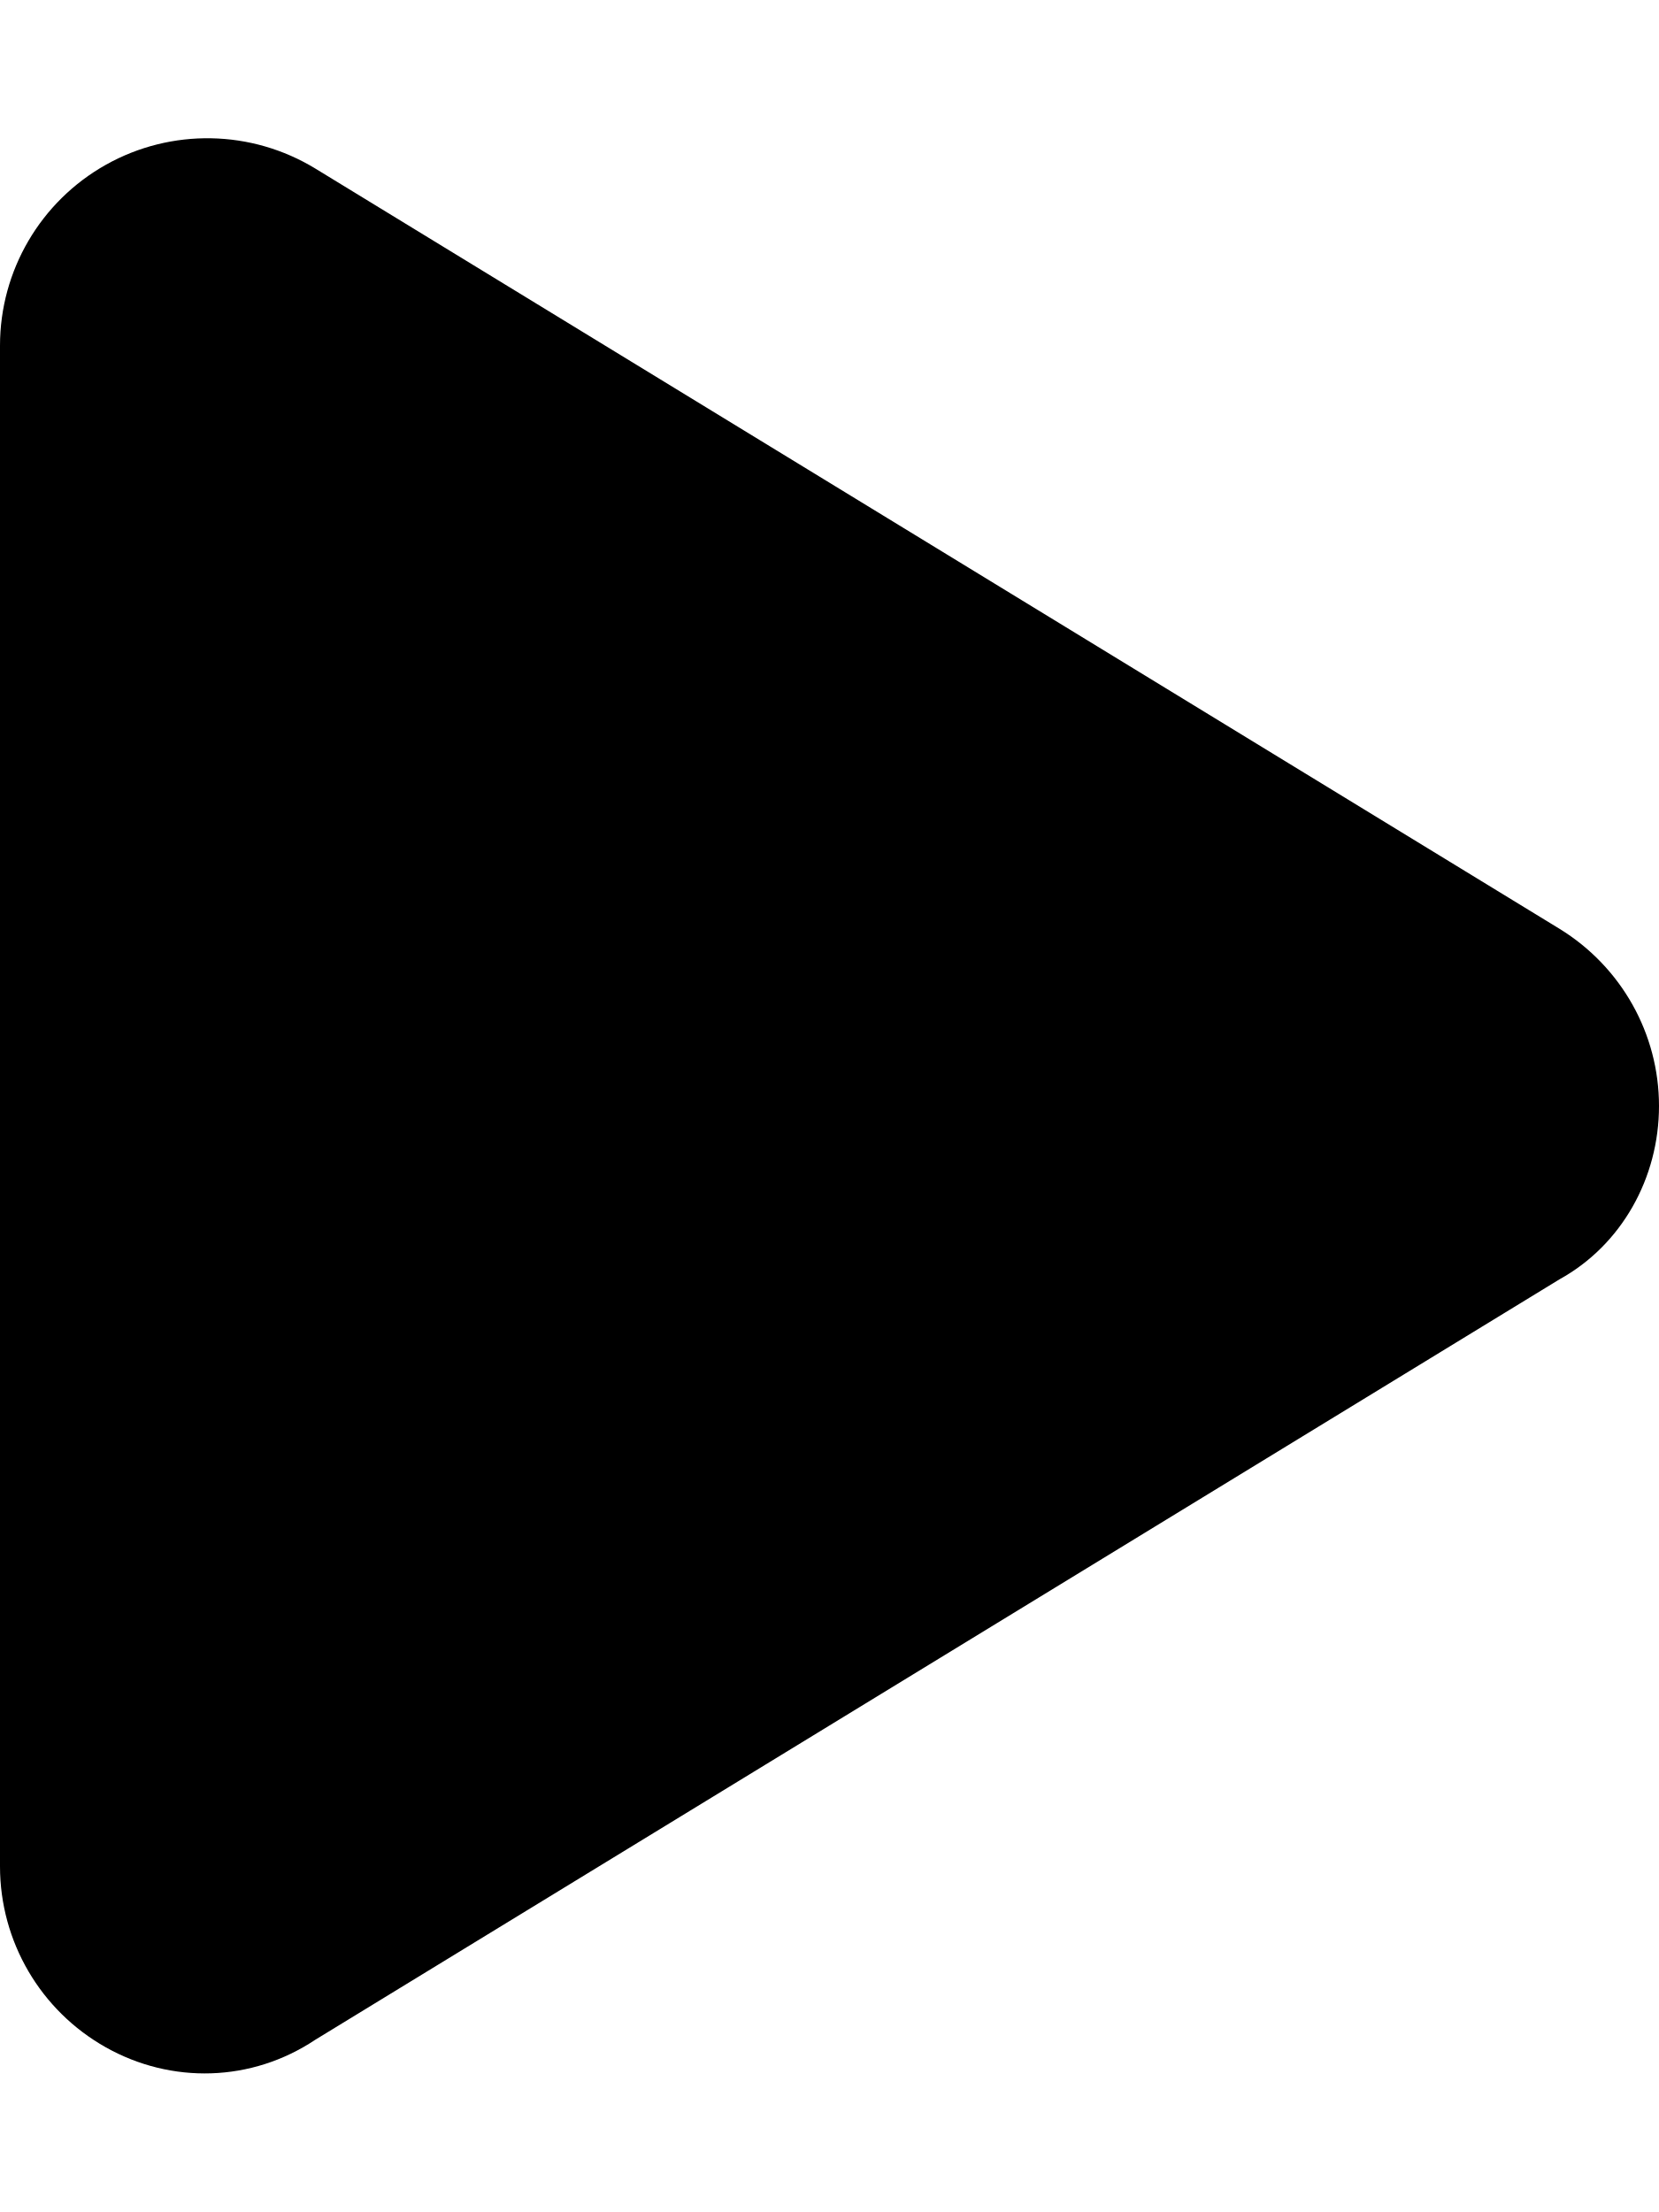
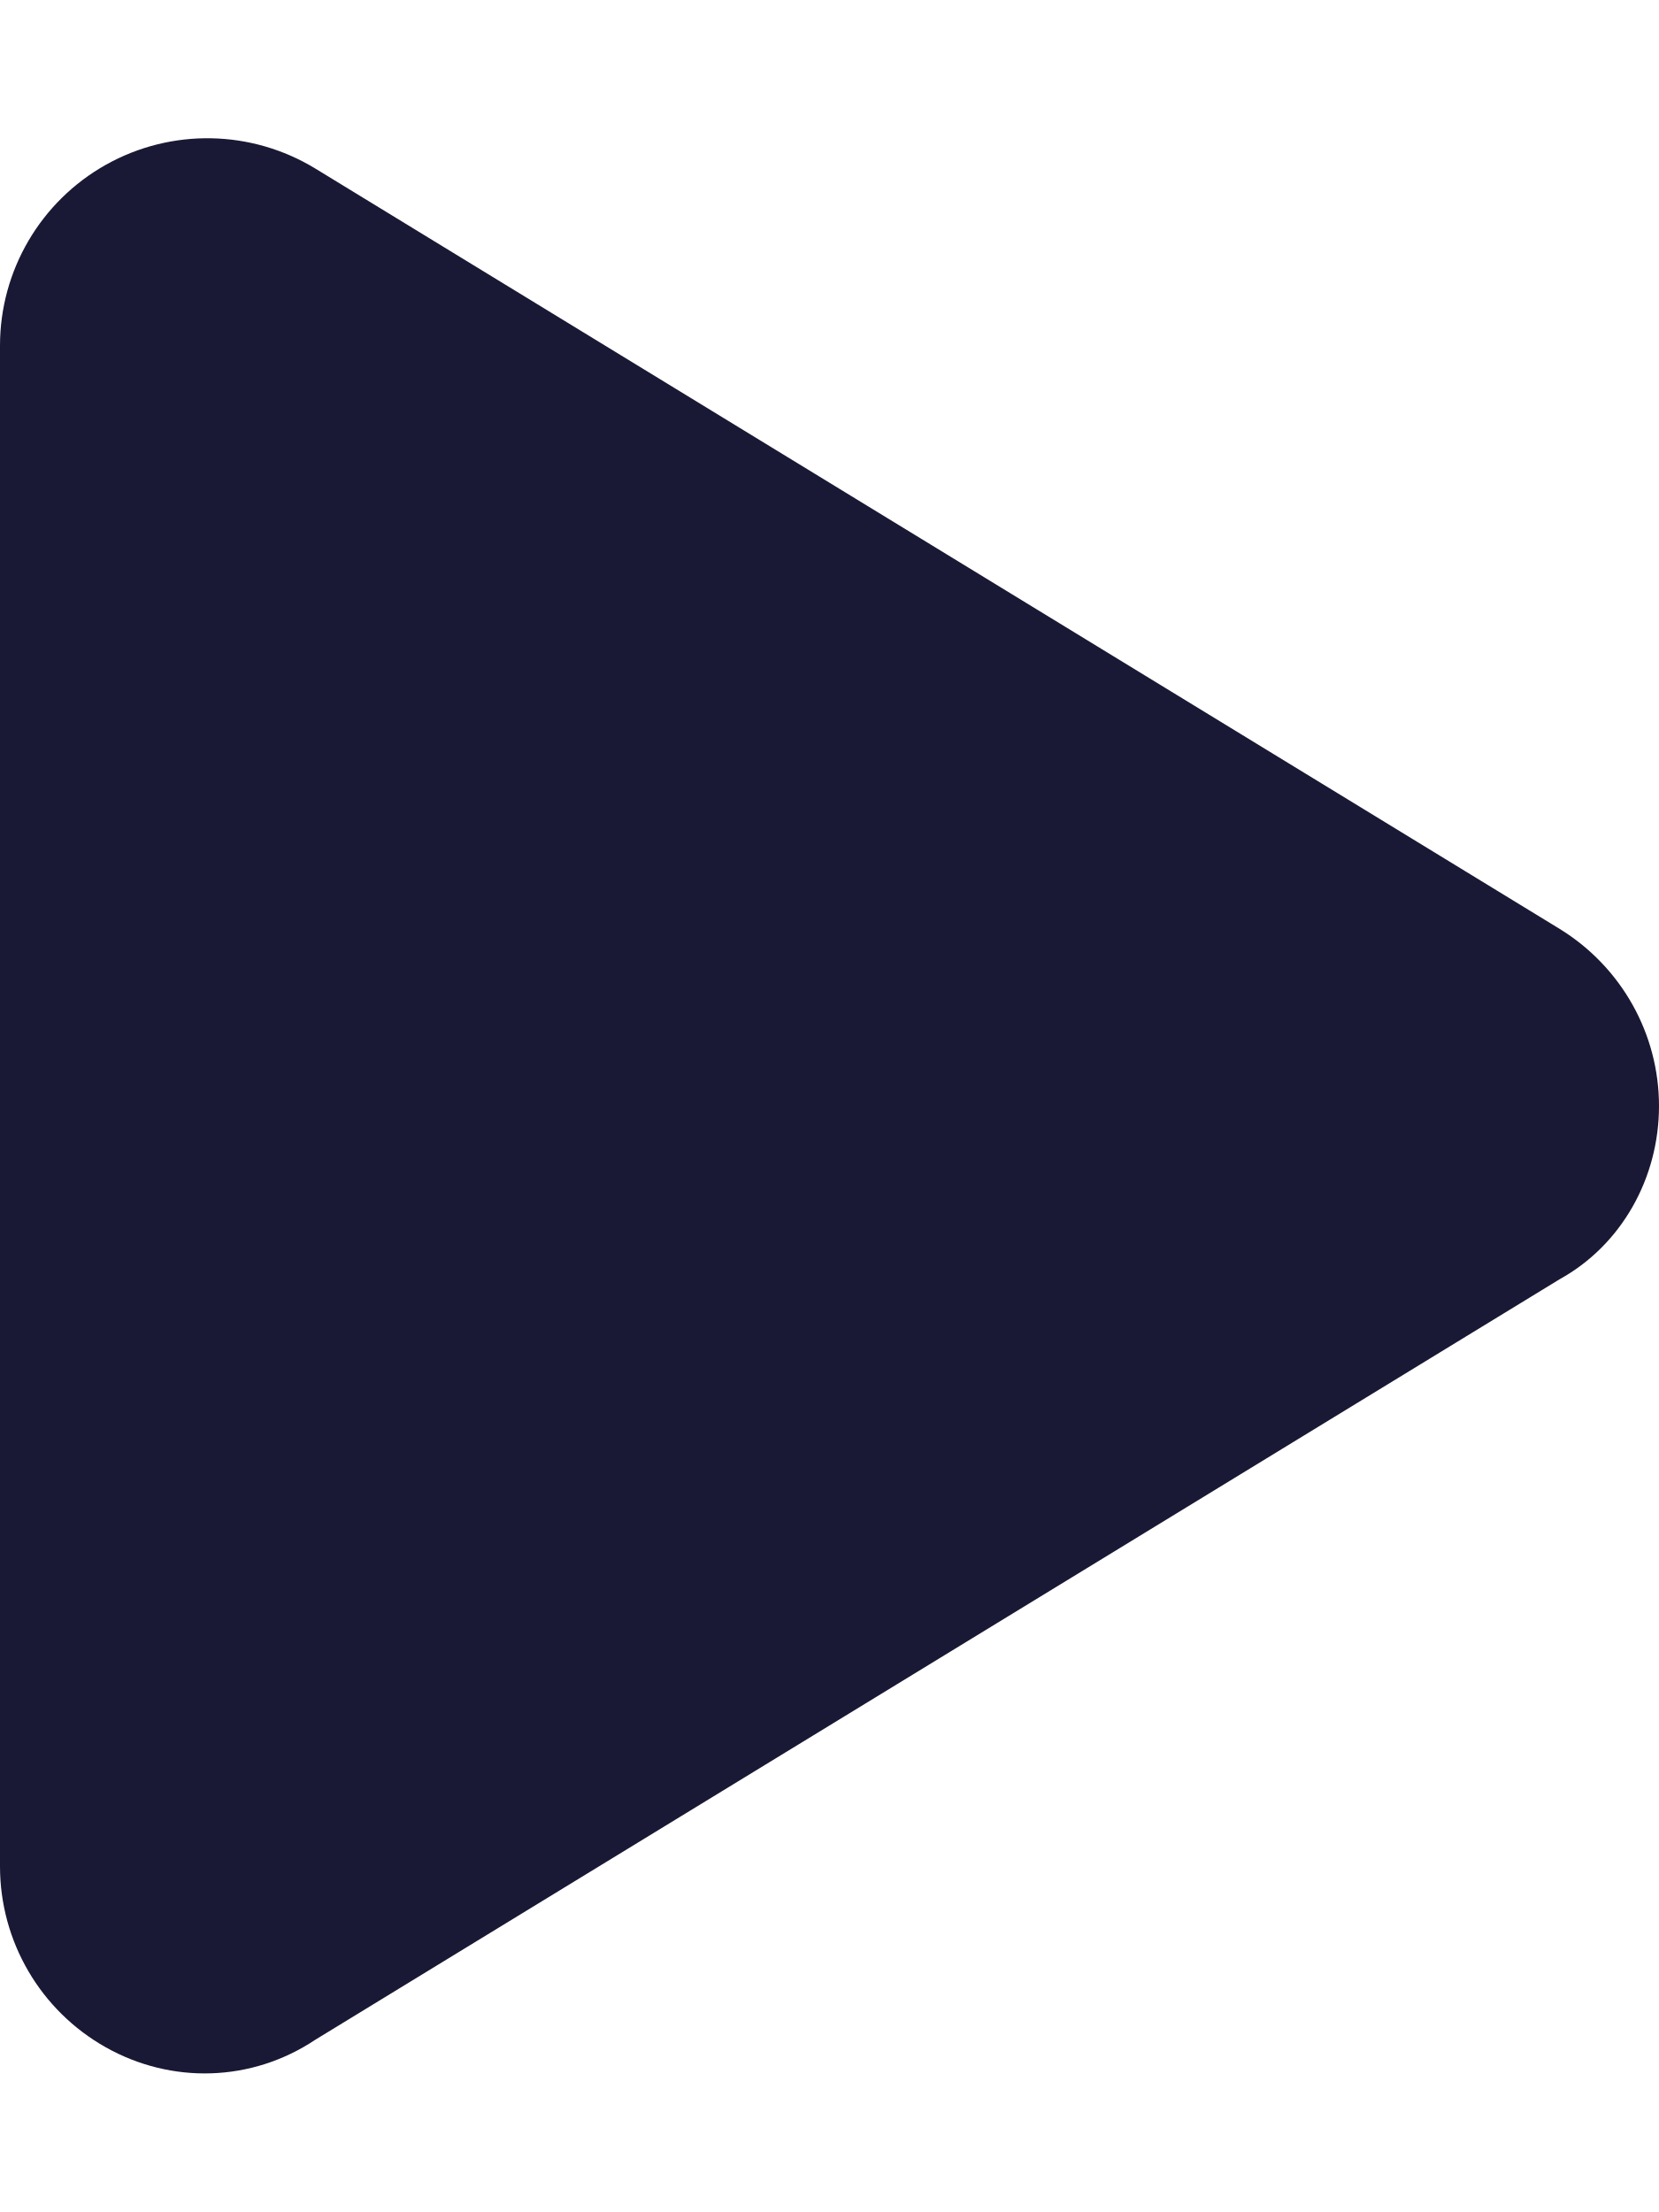
<svg xmlns="http://www.w3.org/2000/svg" class="svg-inline--fa fa-play" aria-hidden="true" focusable="false" data-prefix="fas" data-icon="play" role="img" viewBox="0 0 384 512" data-fa-i2svg="">
-   <path fill="currentColor" d="M361 215C375.3 223.8 384 239.3 384 256C384 272.7 375.3 288.2 361 296.1L73.03 472.1C58.21 482 39.66 482.4 24.52 473.9C9.377 465.4 0 449.4 0 432V80C0 62.64 9.377 46.63 24.52 38.13C39.66 29.64 58.21 29.99 73.03 39.04L361 215z" />
+   <path fill="#191935" d="M361 215C375.3 223.8 384 239.3 384 256C384 272.7 375.3 288.2 361 296.1L73.03 472.1C58.21 482 39.66 482.4 24.52 473.9C9.377 465.4 0 449.4 0 432V80C0 62.64 9.377 46.63 24.52 38.13C39.66 29.64 58.21 29.99 73.03 39.04L361 215z" />
</svg>
